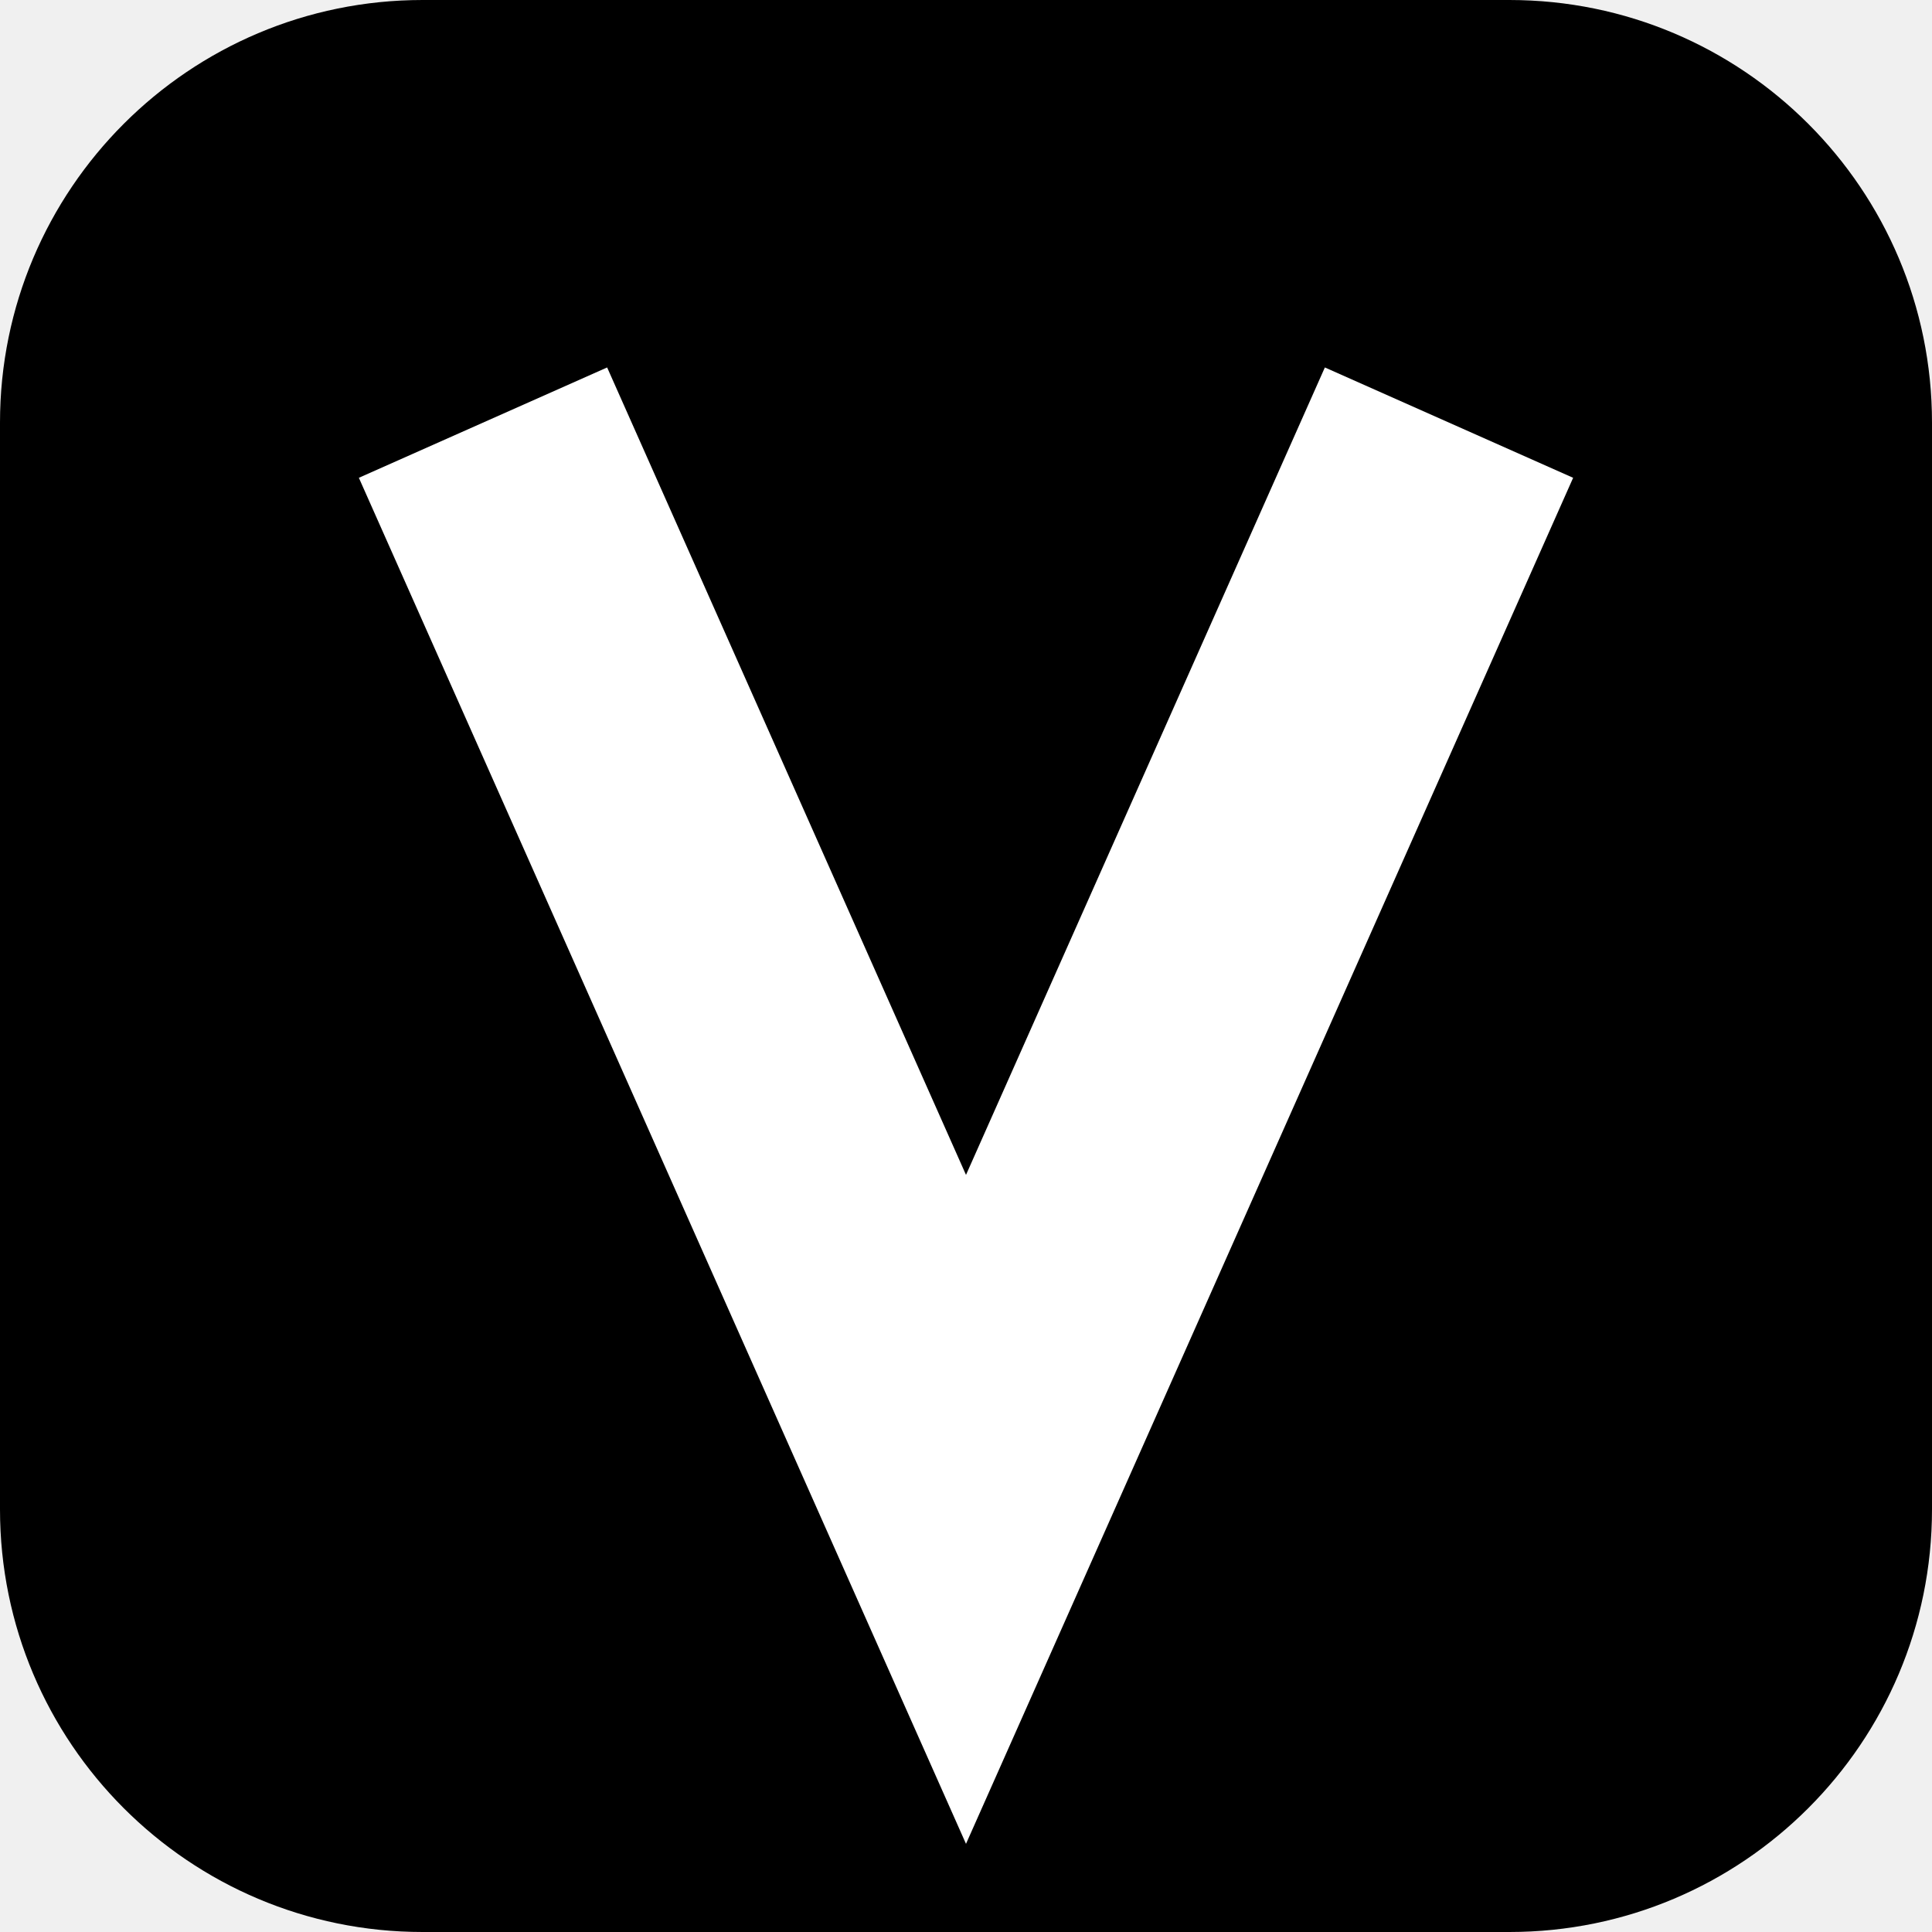
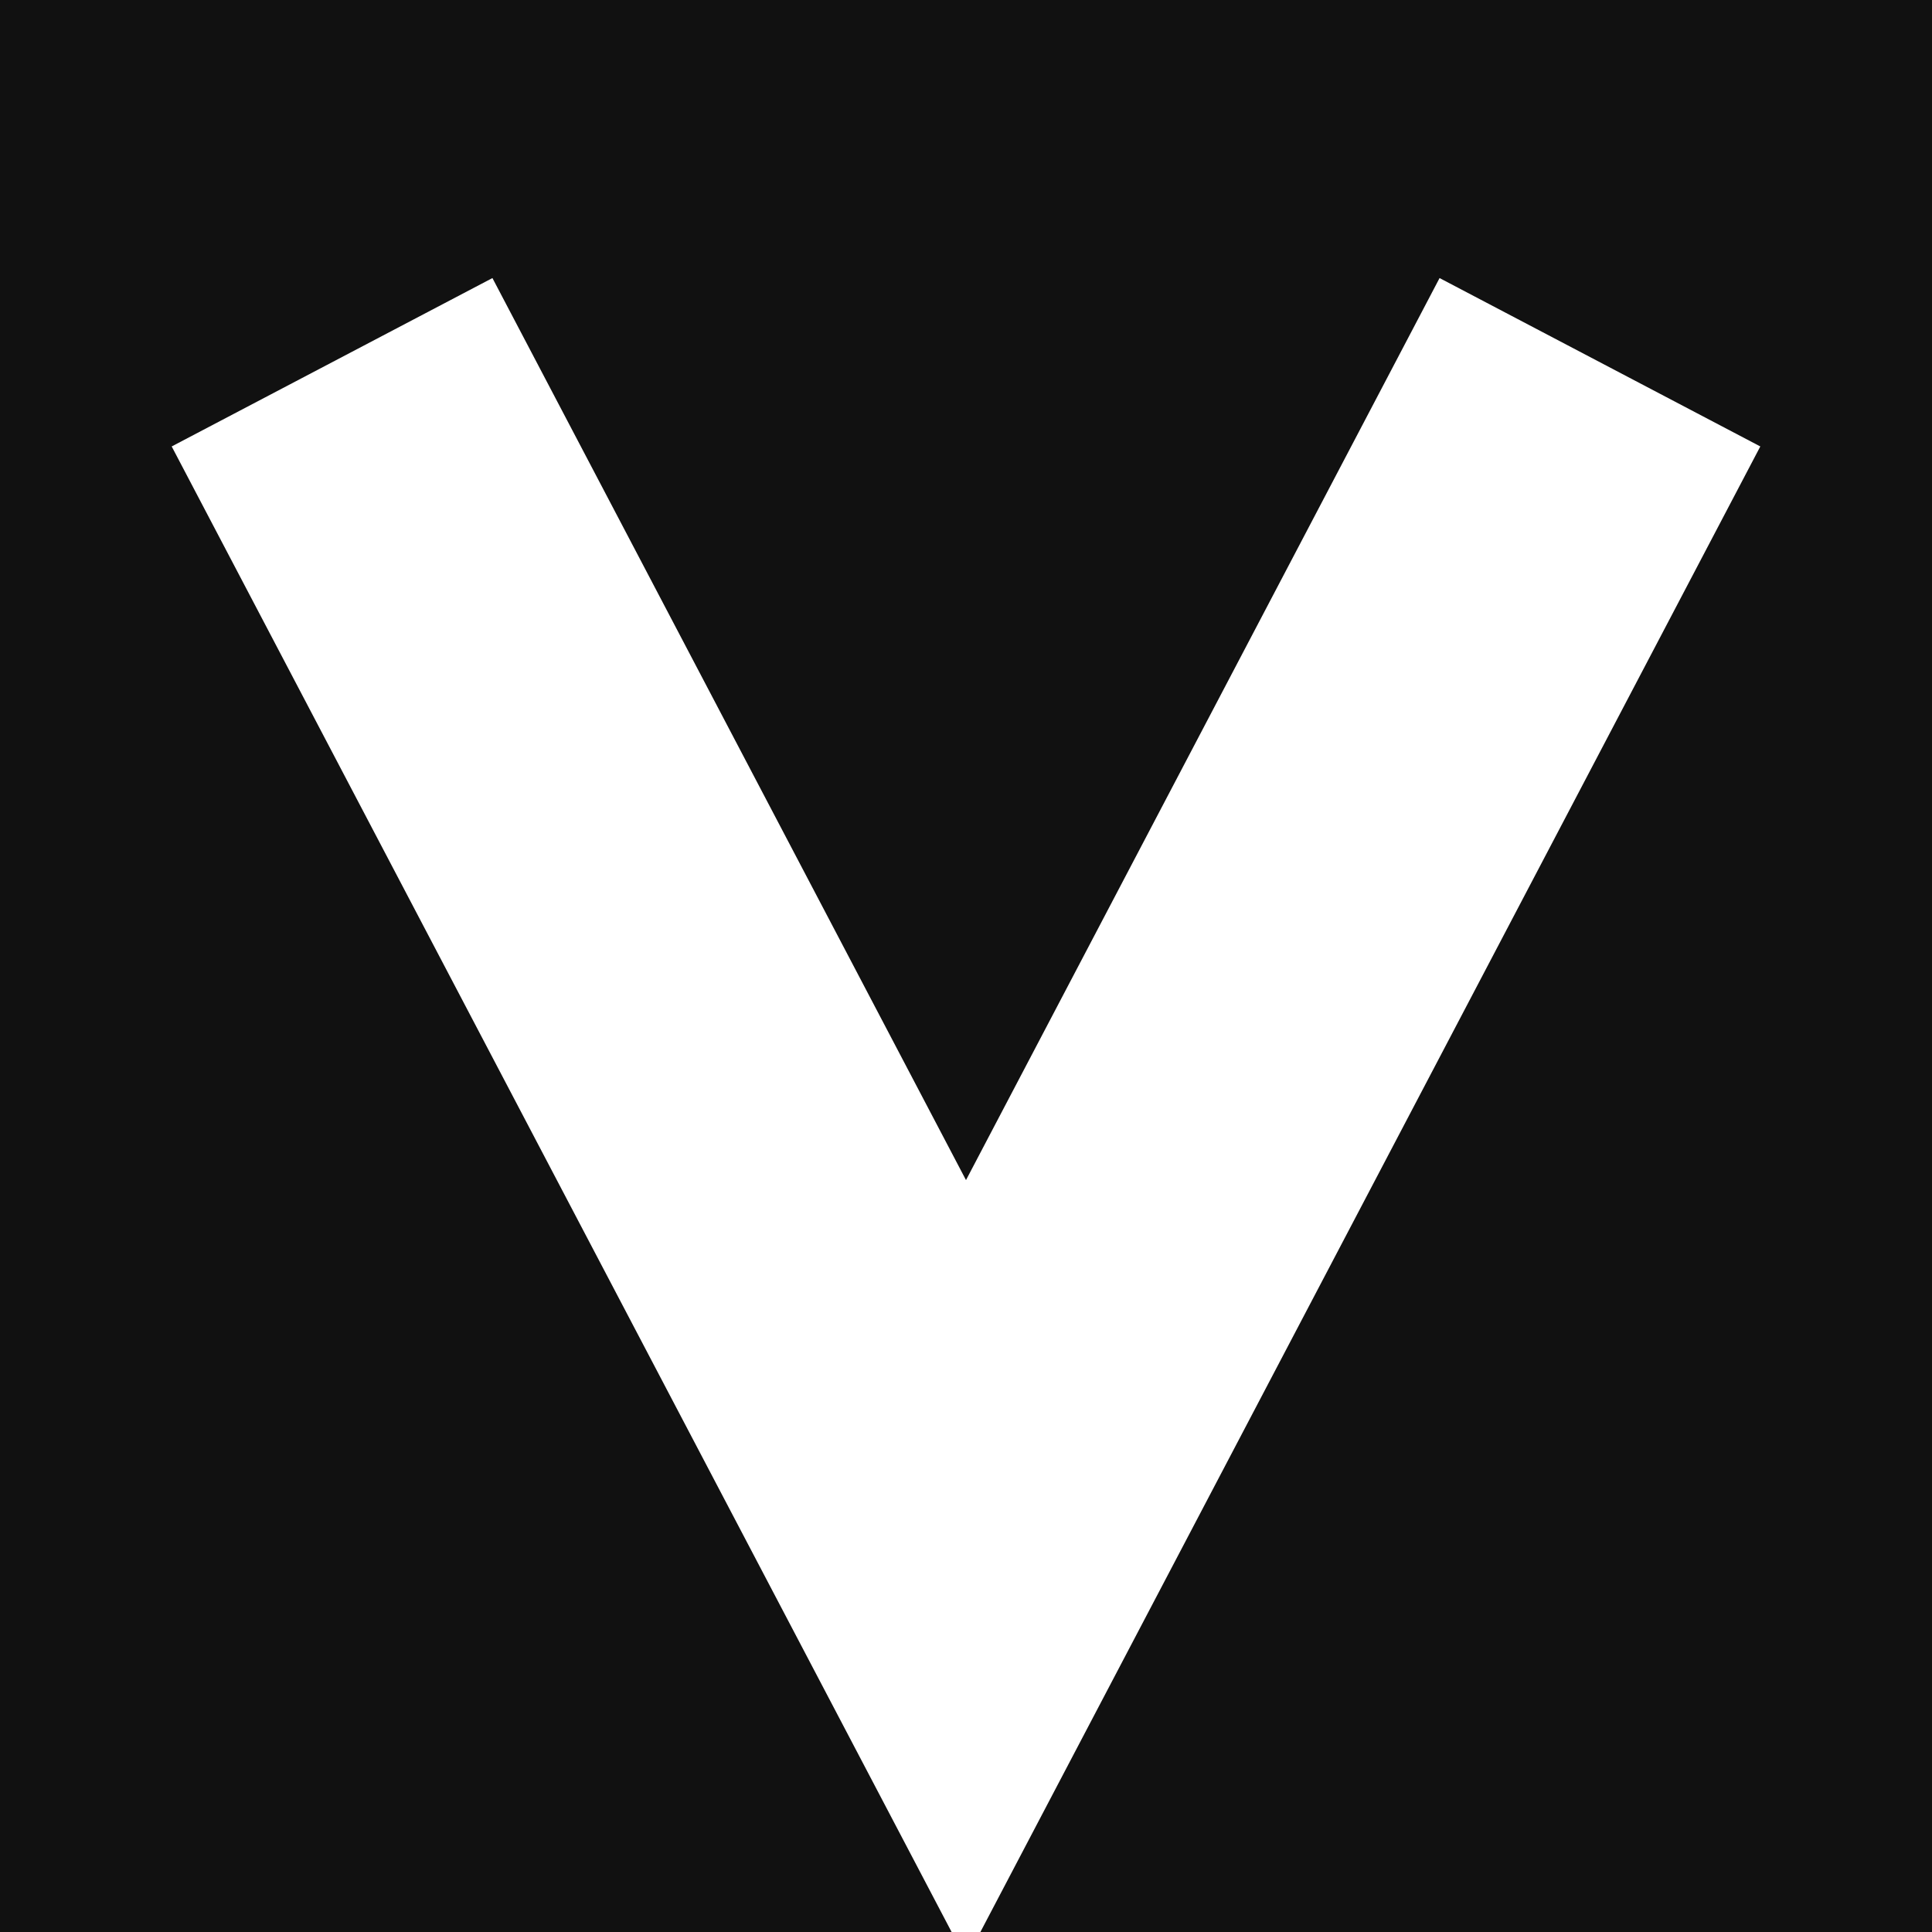
<svg xmlns="http://www.w3.org/2000/svg" width="32" height="32" viewBox="0 0 512 512" fill="none">
-   <rect width="512" height="512" rx="112" fill="#000000" />
-   <path d="M128 112 L256 400 L384 112" stroke="#FFFFFF" stroke-width="72" stroke-linecap="butt" stroke-linejoin="miter" stroke-miterlimit="10" fill="none" />
+   <rect width="512" height="512" fill="#111111" />
+   <path d="M88 96 L256 416 L424 96" stroke="#FFFFFF" stroke-width="96" stroke-linecap="butt" stroke-linejoin="miter" stroke-miterlimit="10" fill="none" />
</svg>
